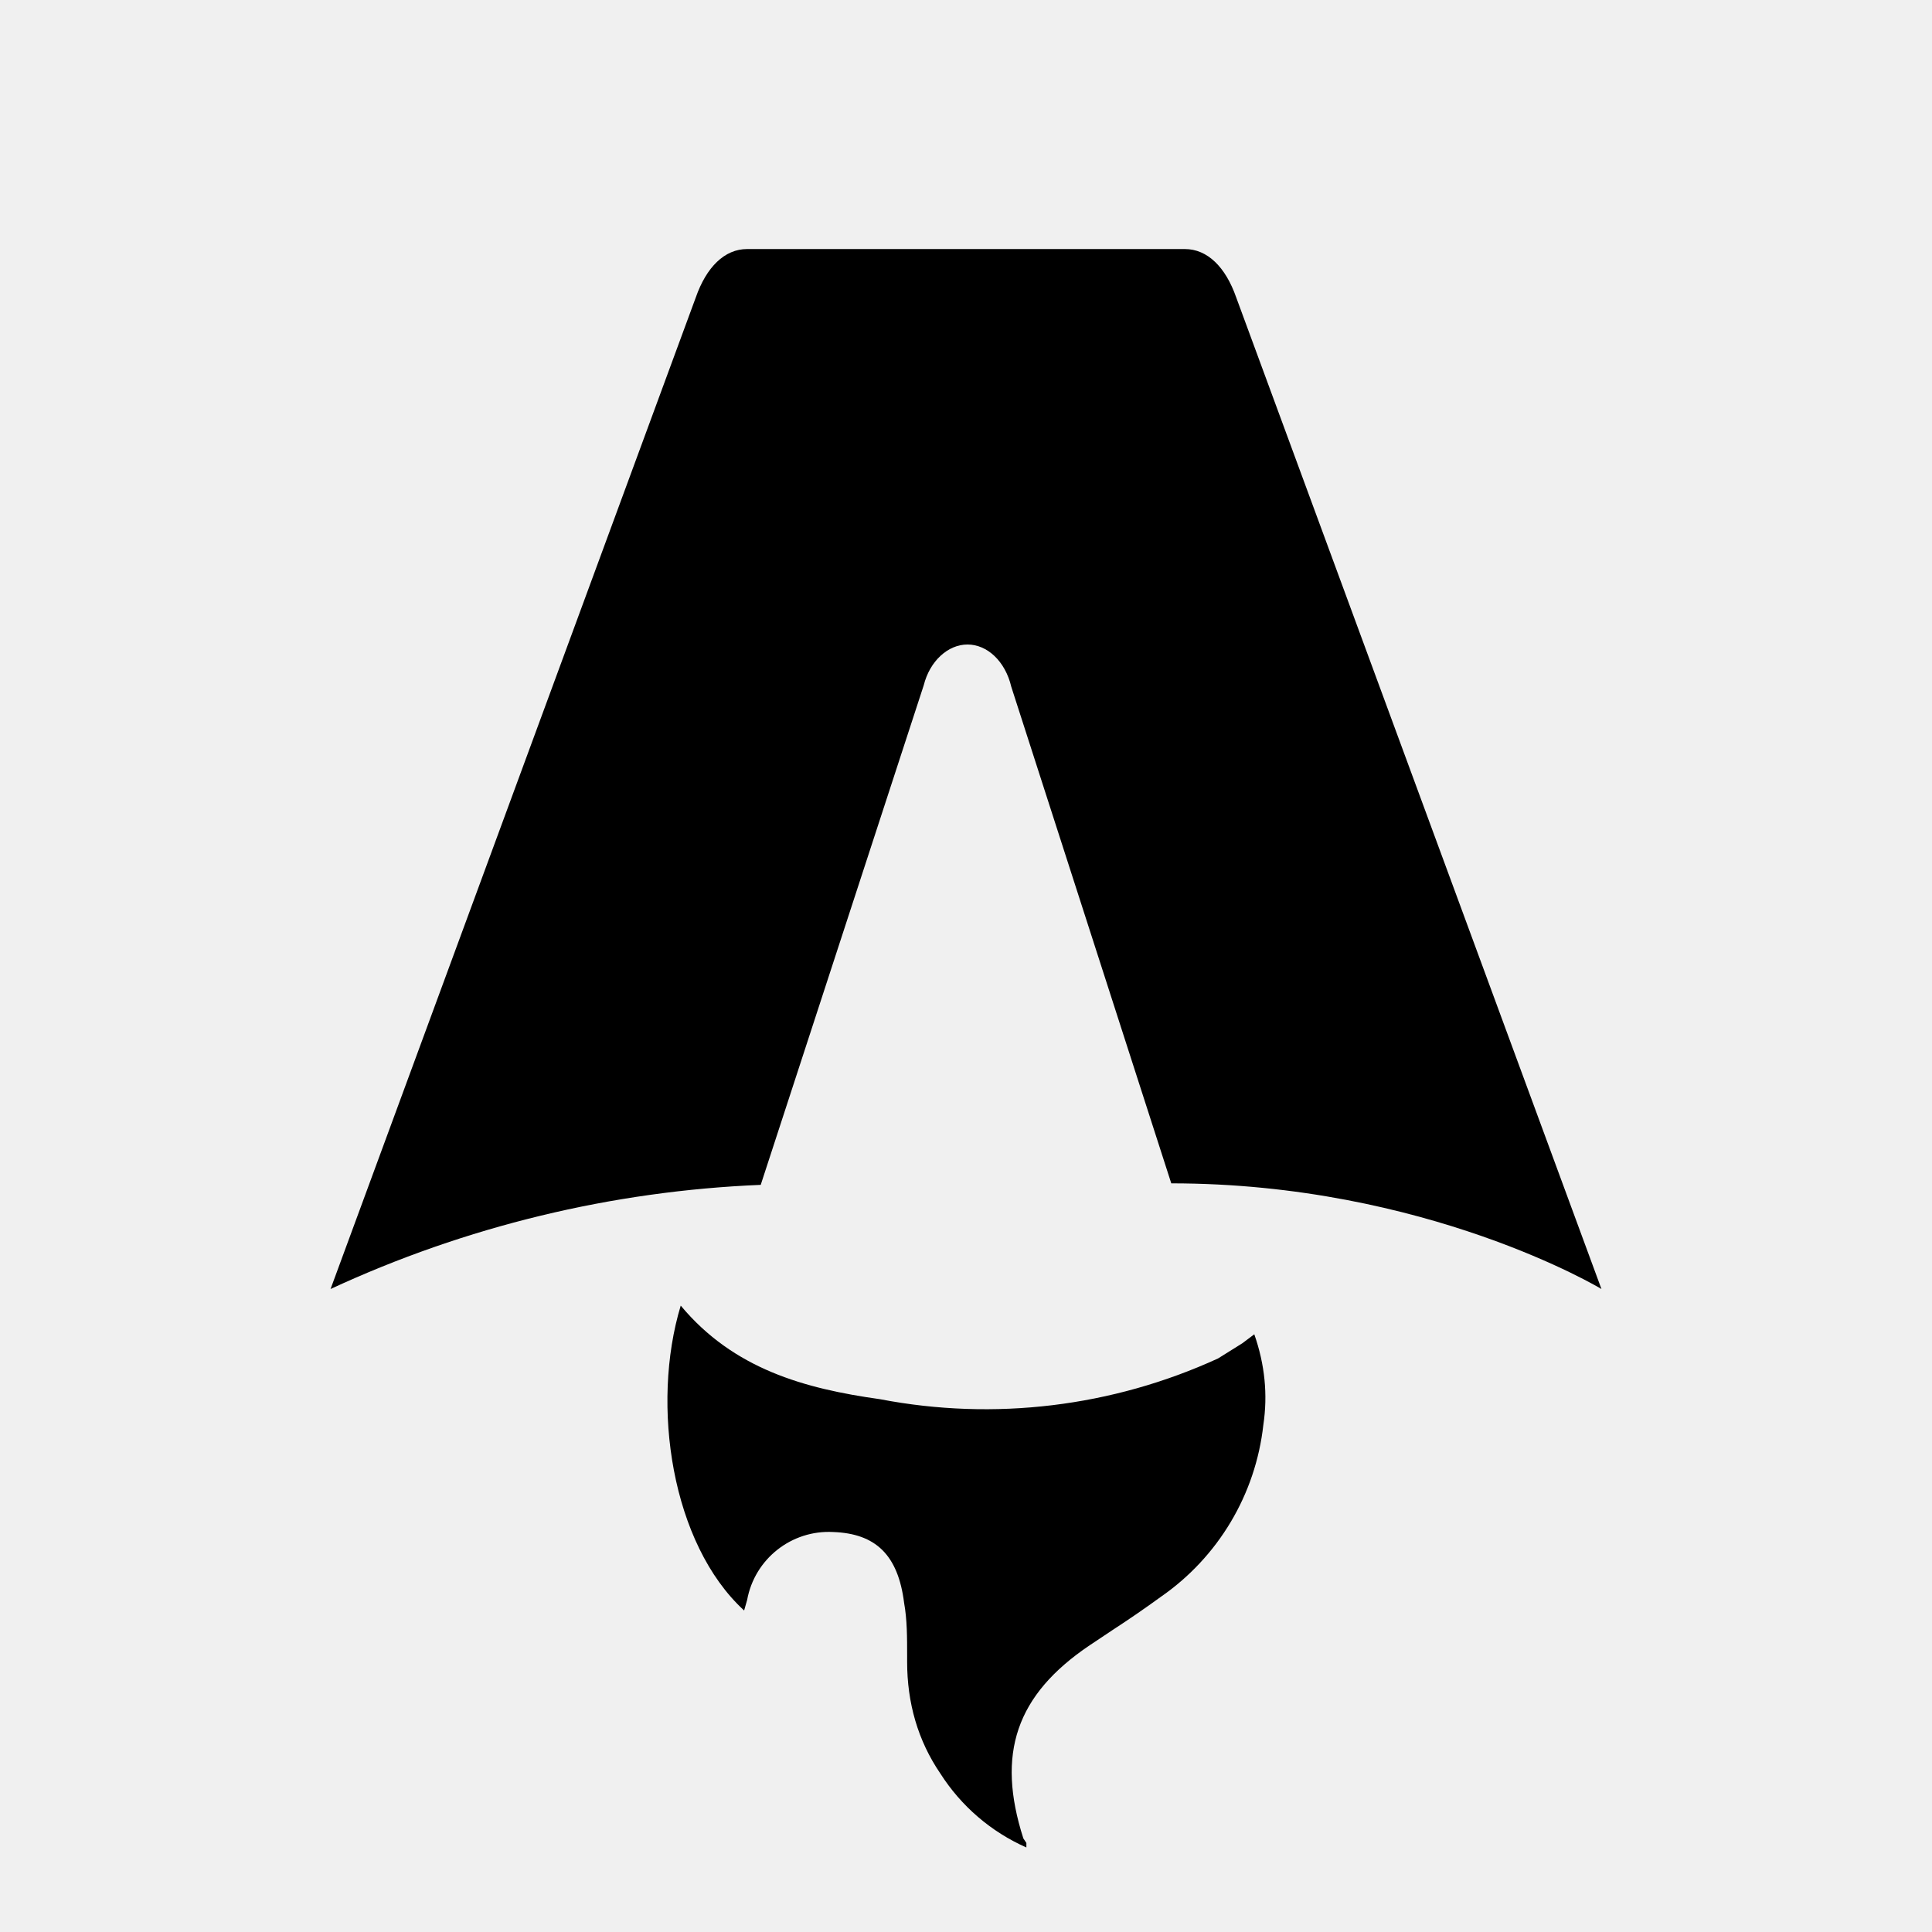
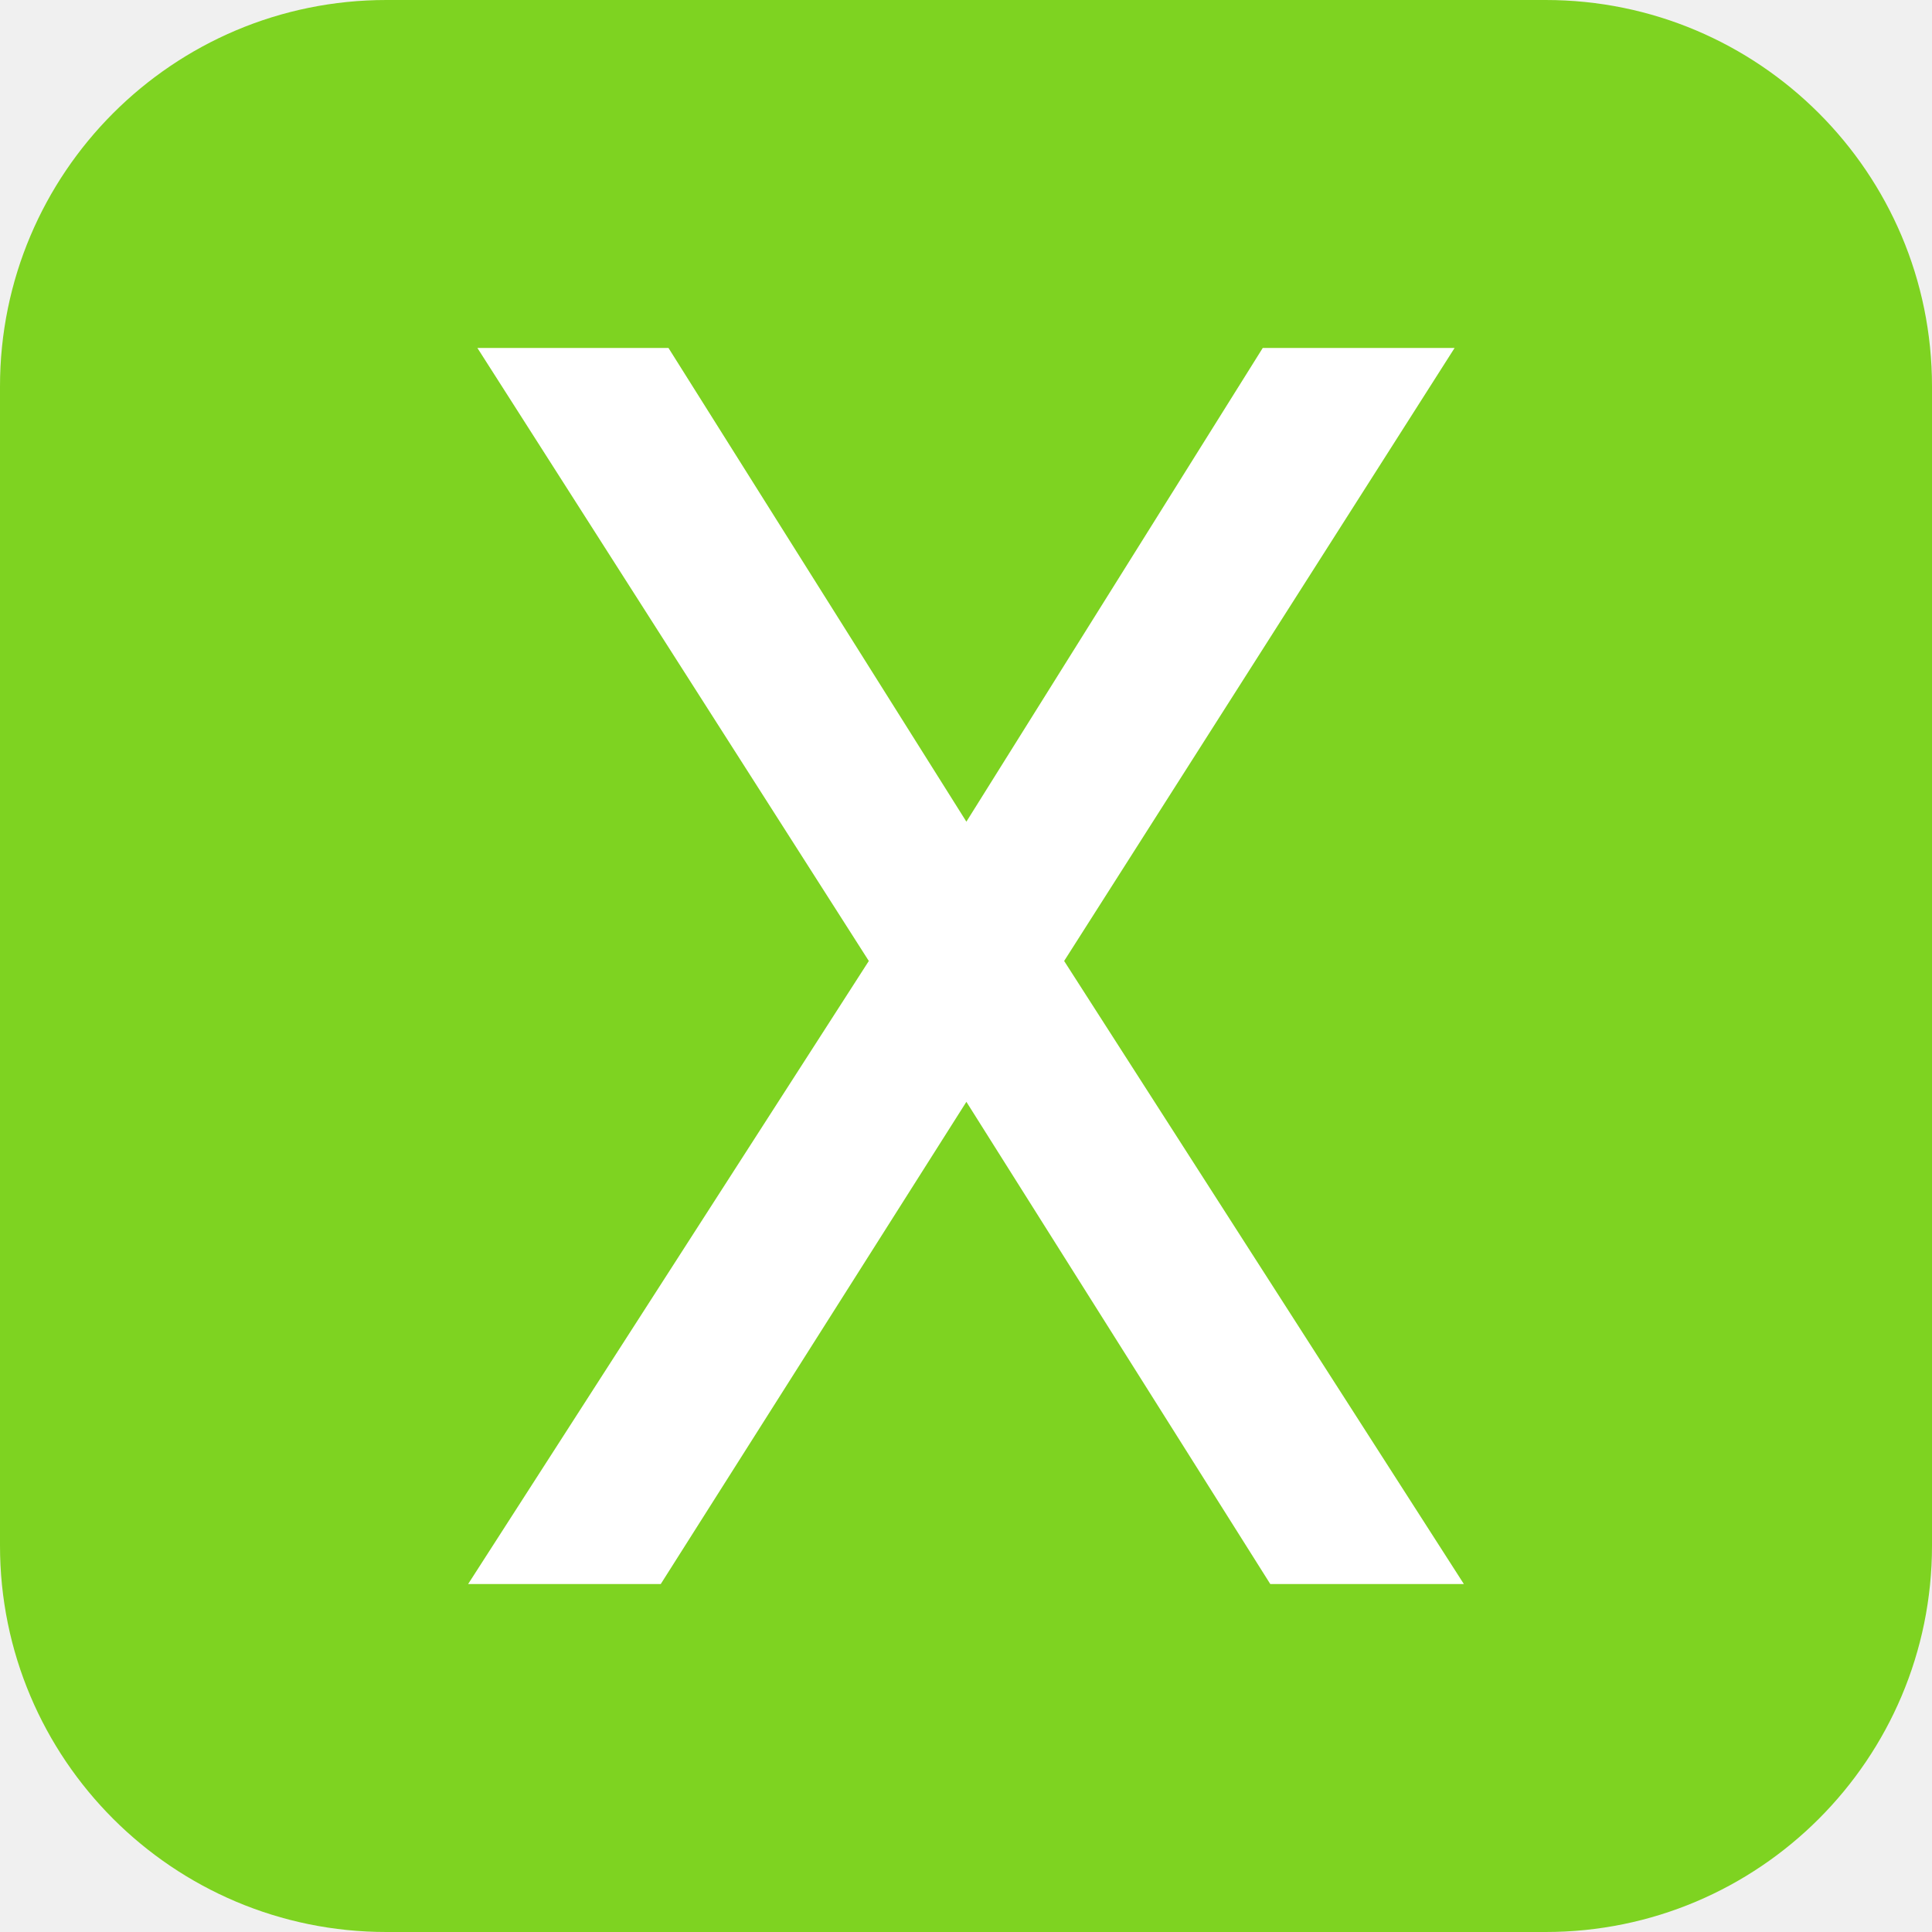
- <svg xmlns="http://www.w3.org/2000/svg" fill="none" viewBox="0 0 128 128">
-   <path d="M50.4 78.5a75.1 75.1 0 0 0-28.5 6.9l24.2-65.7c.7-2 1.9-3.2 3.4-3.2h29c1.5 0 2.7 1.2 3.4 3.2l24.2 65.7s-11.6-7-28.5-7L67 45.5c-.4-1.7-1.6-2.8-2.9-2.8-1.3 0-2.5 1.1-2.9 2.7L50.4 78.5Zm-1.1 28.2Zm-4.2-20.2c-2 6.6-.6 15.8 4.2 20.2a17.5 17.5 0 0 1 .2-.7 5.5 5.5 0 0 1 5.7-4.5c2.8.1 4.3 1.5 4.7 4.7.2 1.1.2 2.3.2 3.5v.4c0 2.7.7 5.2 2.2 7.4a13 13 0 0 0 5.7 4.9v-.3l-.2-.3c-1.8-5.6-.5-9.5 4.4-12.8l1.5-1a73 73 0 0 0 3.2-2.2 16 16 0 0 0 6.8-11.4c.3-2 .1-4-.6-6l-.8.6-1.6 1a37 37 0 0 1-22.4 2.7c-5-.7-9.7-2-13.2-6.2Z" />
-   <style>
-         path { fill: #000; }
-         @media (prefers-color-scheme: dark) {
-             path { fill: #FFF; }
-         }
-     </style>
+ <svg xmlns="http://www.w3.org/2000/svg" width="256" height="256" viewBox="0 0 100 100">
+   <rect width="100" height="100" rx="20" fill="#7ed321" />
+   <path fill="#fff" d="M34.60 18.01L50.02 42.53L65.36 18.01L75.29 18.01L55.08 49.74L75.77 81.99L65.75 81.99L50.02 57.03L34.20 81.99L24.23 81.99L44.97 49.74L24.71 18.01L34.60 18.01Z" />
</svg>
